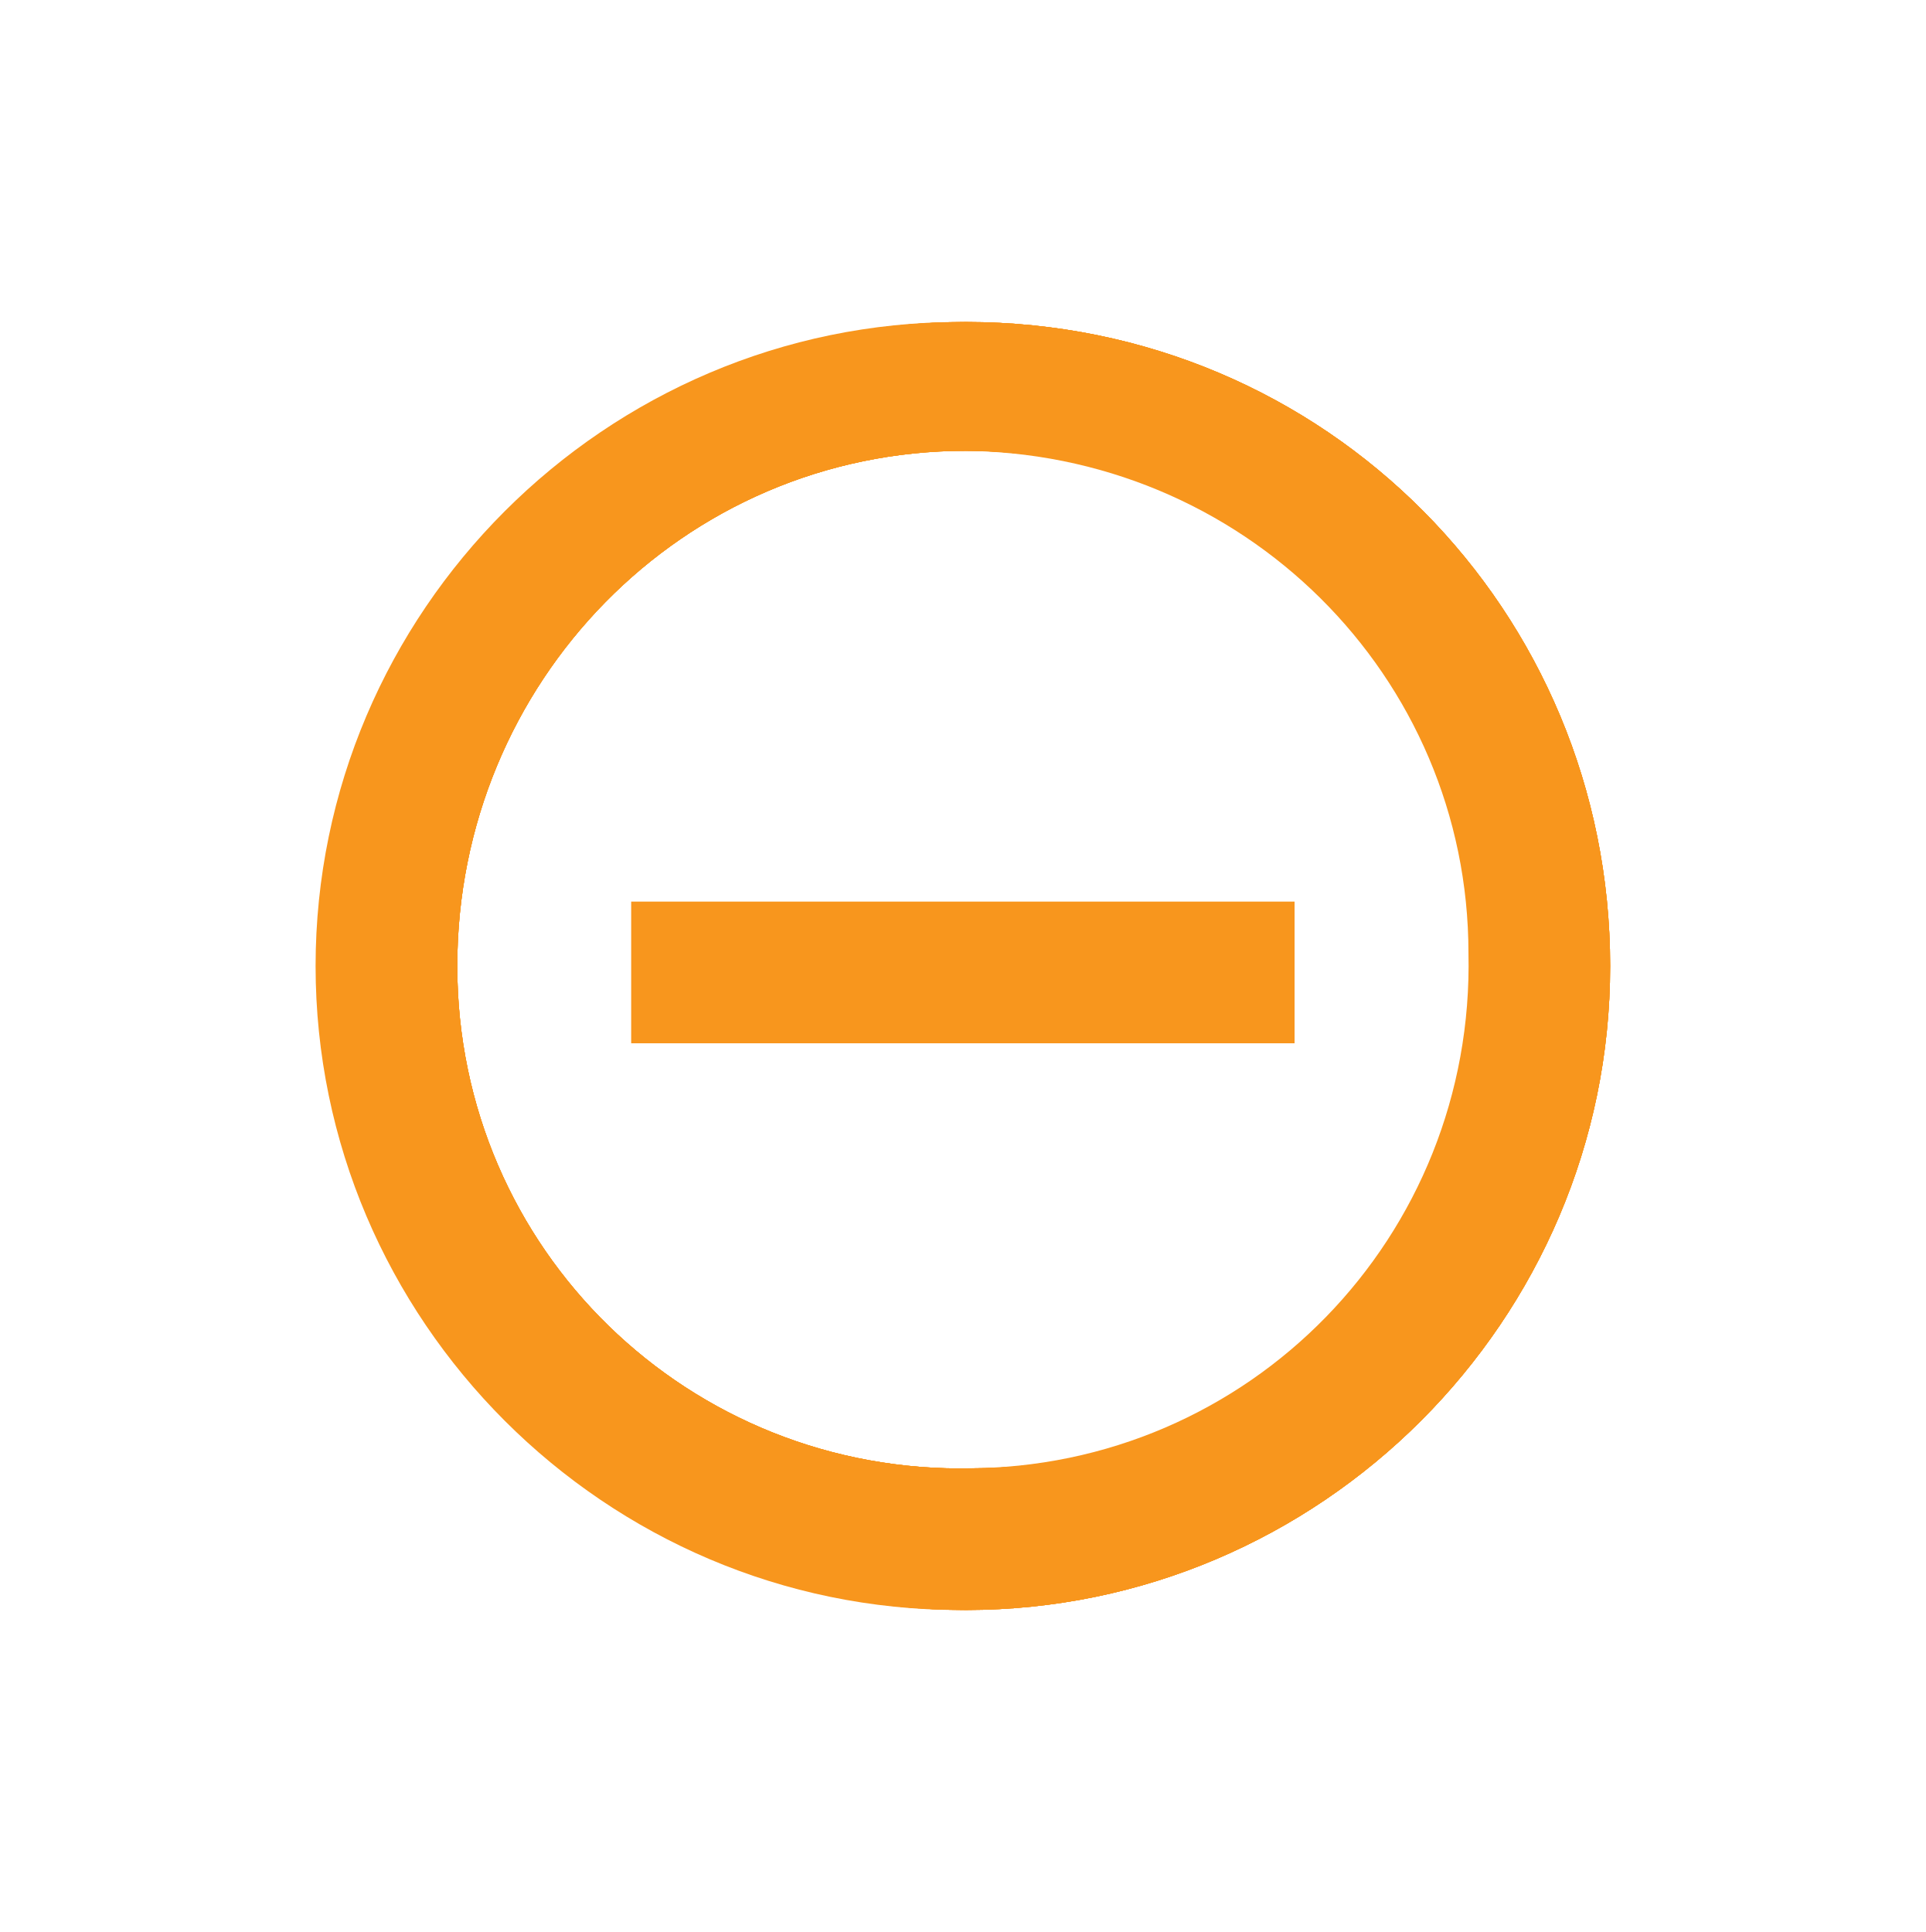
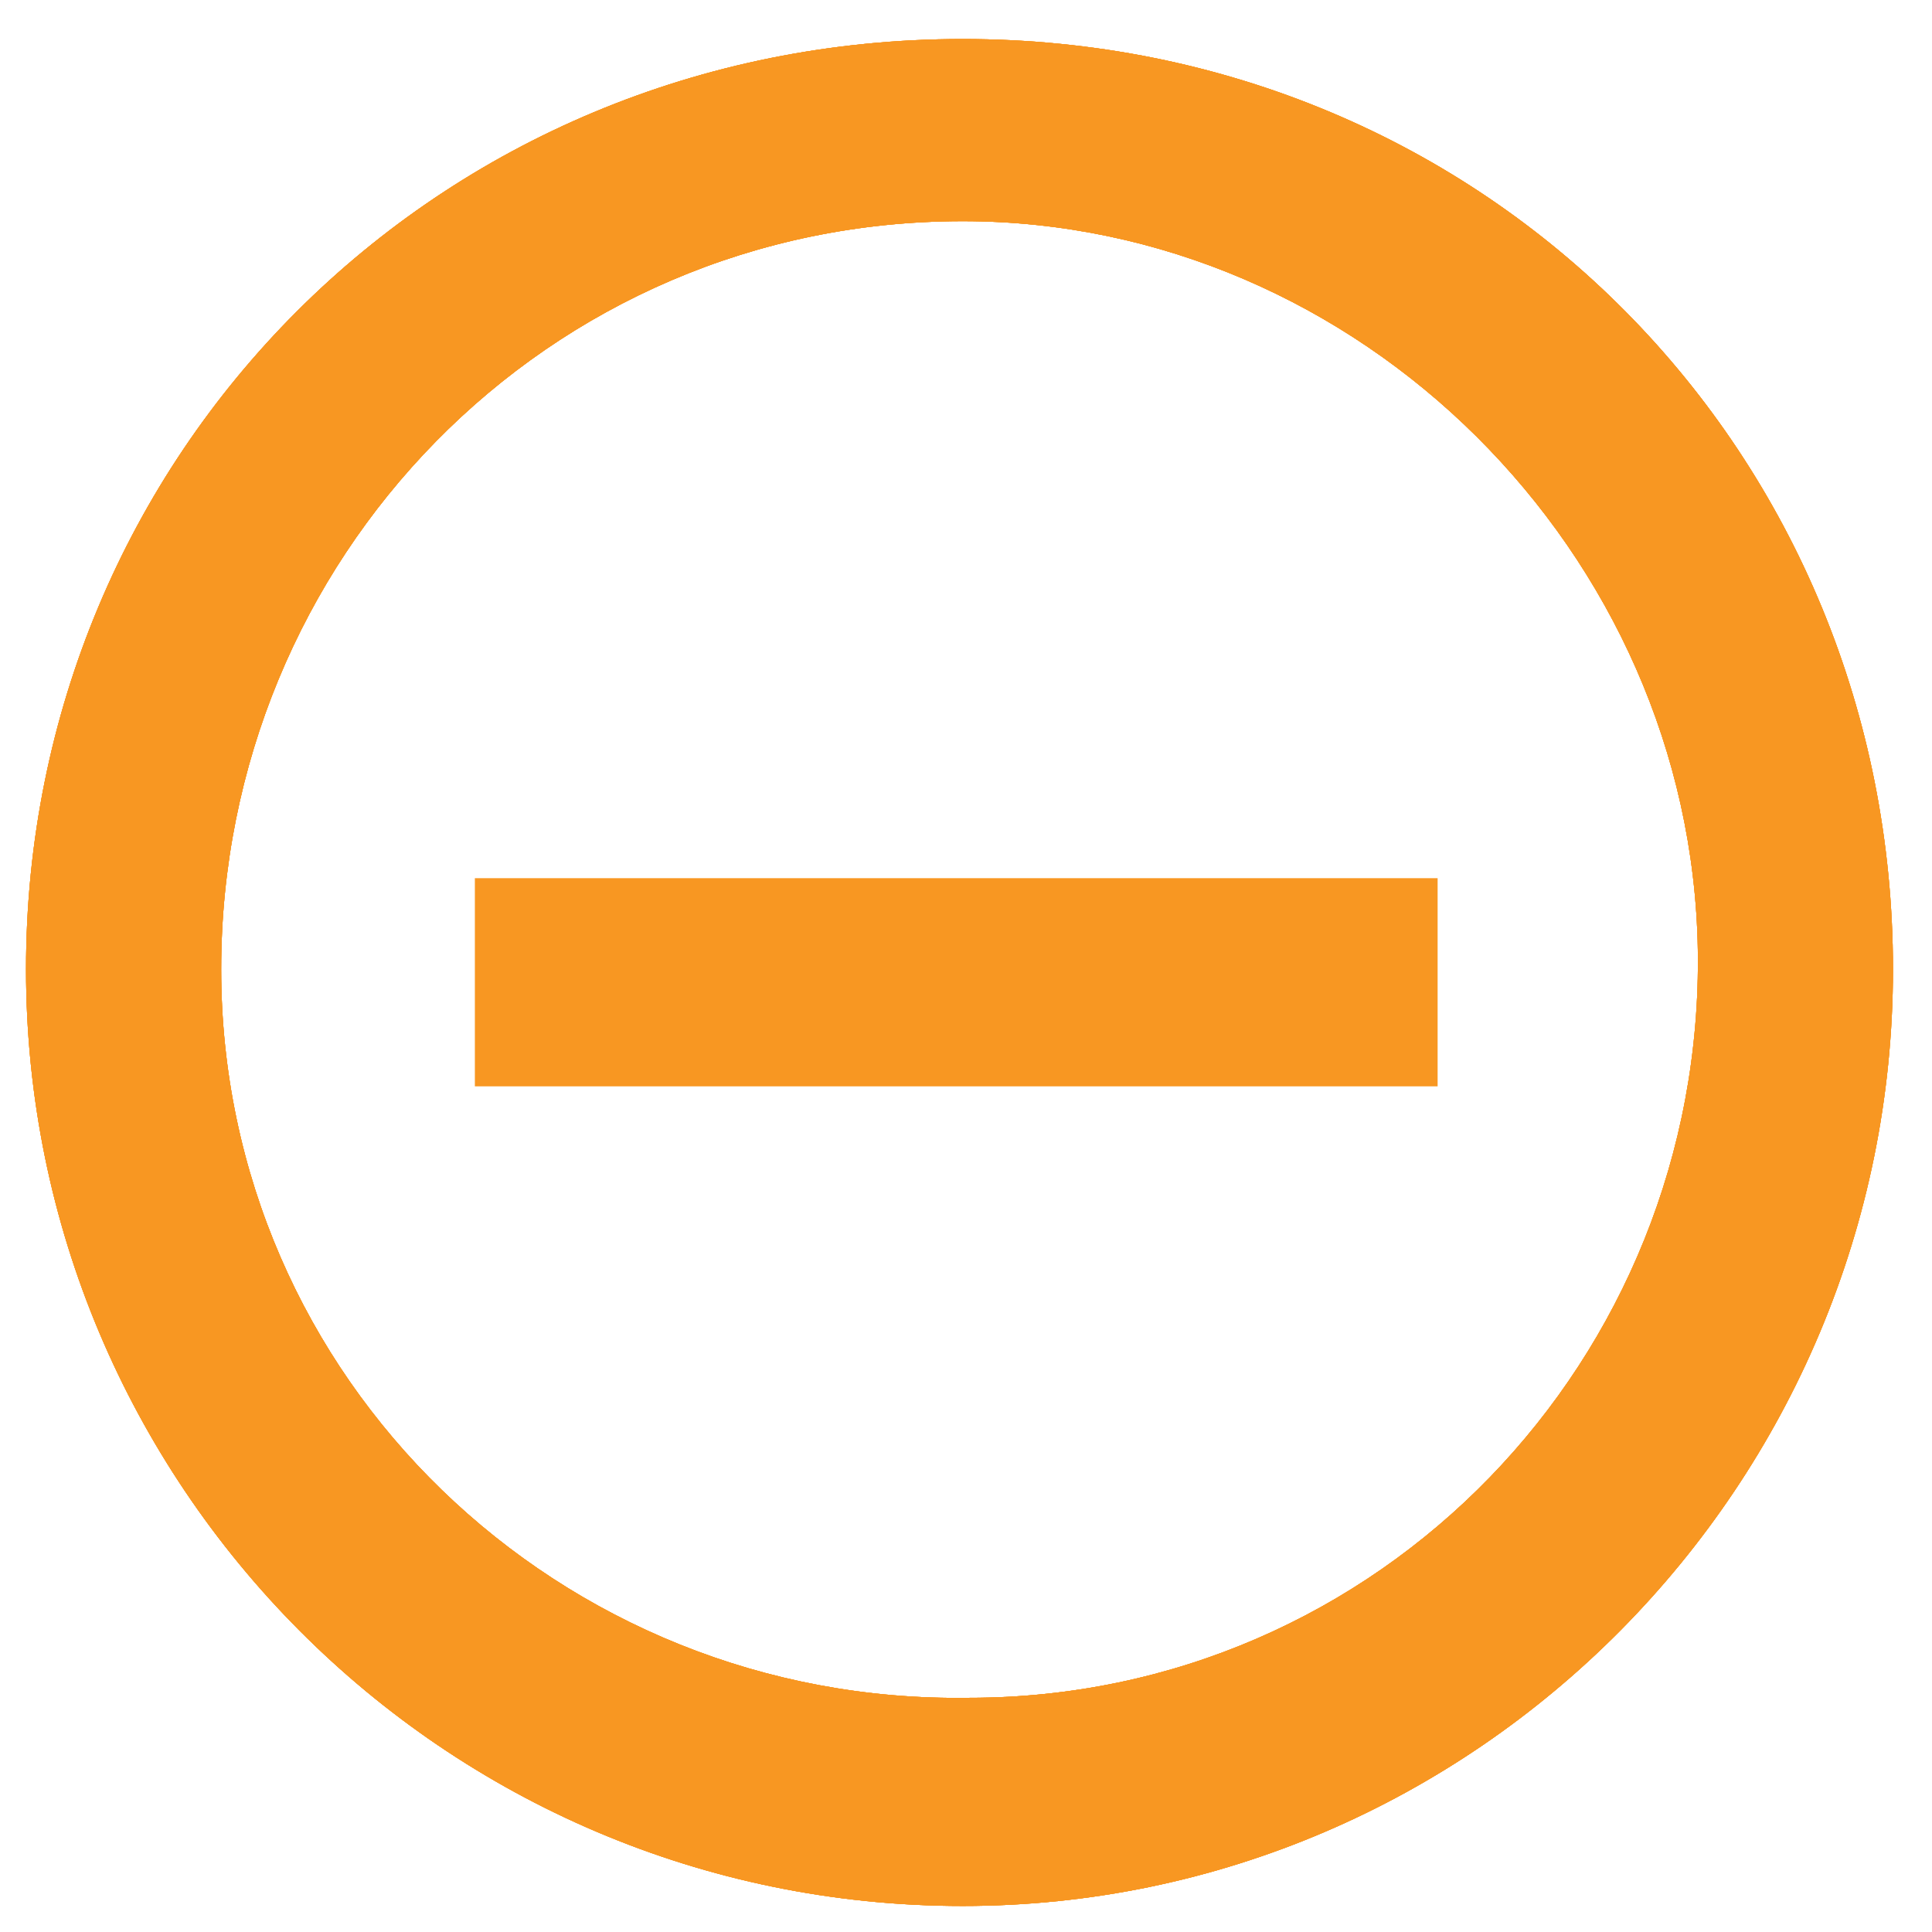
- <svg xmlns="http://www.w3.org/2000/svg" xmlns:xlink="http://www.w3.org/1999/xlink" version="1.1" id="Layer_1" x="0px" y="0px" viewBox="0 0 29.9 30" style="enable-background:new 0 0 29.9 30;" xml:space="preserve">
-   <style type="text/css">
- 	.st0{fill:#F8961D;}
- 	.st1{clip-path:url(#SVGID_2_);}
- 	.st2{clip-path:url(#SVGID_4_);}
- </style>
-   <path class="st0" d="M14.9,25c-5.5,0-10-4.5-10-10s4.5-10,10-10s10,4.5,10,10v0C24.9,20.5,20.5,25,14.9,25 M14.9,7  c-4.4,0-7.9,3.6-7.9,8c0,4.4,3.6,7.9,8,7.8c4.4,0,7.9-3.6,7.8-8C22.8,10.5,19.3,7,14.9,7" />
-   <g>
+ <svg xmlns="http://www.w3.org/2000/svg" xmlns:xlink="http://www.w3.org/1999/xlink" id="Layer_1" viewBox="0 0 29.7 29.7">
+   <style>.st1{fill:#f89722}</style>
+   <path id="SVGID_1_" class="st1" d="M14.8 29.3C6.8 29.3.4 22.8.4 14.9S6.7.6 14.8.6 29.1 7 29.1 14.9s-6.4 14.4-14.3 14.4m0-25.9C8.4 3.4 3.4 8.6 3.4 14.9s5.2 11.3 11.5 11.2c6.3 0 11.3-5.2 11.2-11.5C26 8.5 20.9 3.4 14.8 3.4" />
+   <defs>
+     <path id="SVGID_2_" d="M14.8 29.3C6.8 29.3.4 22.8.4 14.9S6.7.6 14.8.6 29.1 7 29.1 14.9s-6.4 14.4-14.3 14.4m0-25.9C8.4 3.4 3.4 8.6 3.4 14.9s5.2 11.3 11.5 11.2c6.3 0 11.3-5.2 11.2-11.5C26 8.5 20.9 3.4 14.8 3.4" />
+   </defs>
+   <clipPath id="SVGID_4_">
+     <use xlink:href="#SVGID_2_" overflow="visible" />
+   </clipPath>
+   <g clip-path="url(#SVGID_4_)">
+     <path class="st1" d="M.4.6h28.7v28.7H.4z" />
+     <path id="SVGID_3_" class="st1" d="M.4.6h28.7v28.7H.4z" />
    <defs>
-       <path id="SVGID_1_" d="M15,25C9.4,25,5,20.5,5,15S9.4,5,15,5s10,4.5,10,10v0C25,20.5,20.5,25,15,25 M15,7c-4.4,0-7.9,3.6-7.9,8    c0,4.4,3.6,7.9,8,7.8c4.4,0,7.9-3.6,7.8-8C22.8,10.5,19.3,7,15,7" />
+       <path id="SVGID_5_" d="M.4.6h28.7v28.7H.4z" />
    </defs>
-     <use xlink:href="#SVGID_1_" style="overflow:visible;fill:#F8961D;" />
-     <clipPath id="SVGID_2_">
-       <use xlink:href="#SVGID_1_" style="overflow:visible;" />
+     <clipPath id="SVGID_6_">
+       <use xlink:href="#SVGID_5_" overflow="visible" />
    </clipPath>
-     <g class="st1">
-       <rect x="5" y="5" class="st0" width="20" height="20" />
-       <g>
-         <defs>
-           <rect id="SVGID_3_" x="5" y="5" width="20" height="20" />
-         </defs>
-         <use xlink:href="#SVGID_3_" style="overflow:visible;fill:#F8961D;" />
-         <clipPath id="SVGID_4_">
-           <use xlink:href="#SVGID_3_" style="overflow:visible;" />
-         </clipPath>
-         <g class="st2">
-           <rect x="0" class="st0" width="29.9" height="30" />
-         </g>
-       </g>
-       <rect x="9.9" y="14" class="st0" width="10.1" height="2" />
+     <g clip-path="url(#SVGID_6_)">
+       <path class="st1" d="M-6.8-6.6h43v43.1h-43z" />
    </g>
+     <path class="st1" d="M7.4 13.5h14.5v2.9H7.4z" />
  </g>
-   <rect x="9.8" y="14" class="st0" width="10.3" height="2.2" />
+   <path class="st1" d="M7.3 13.5h14.8v3.2H7.3z" />
</svg>
